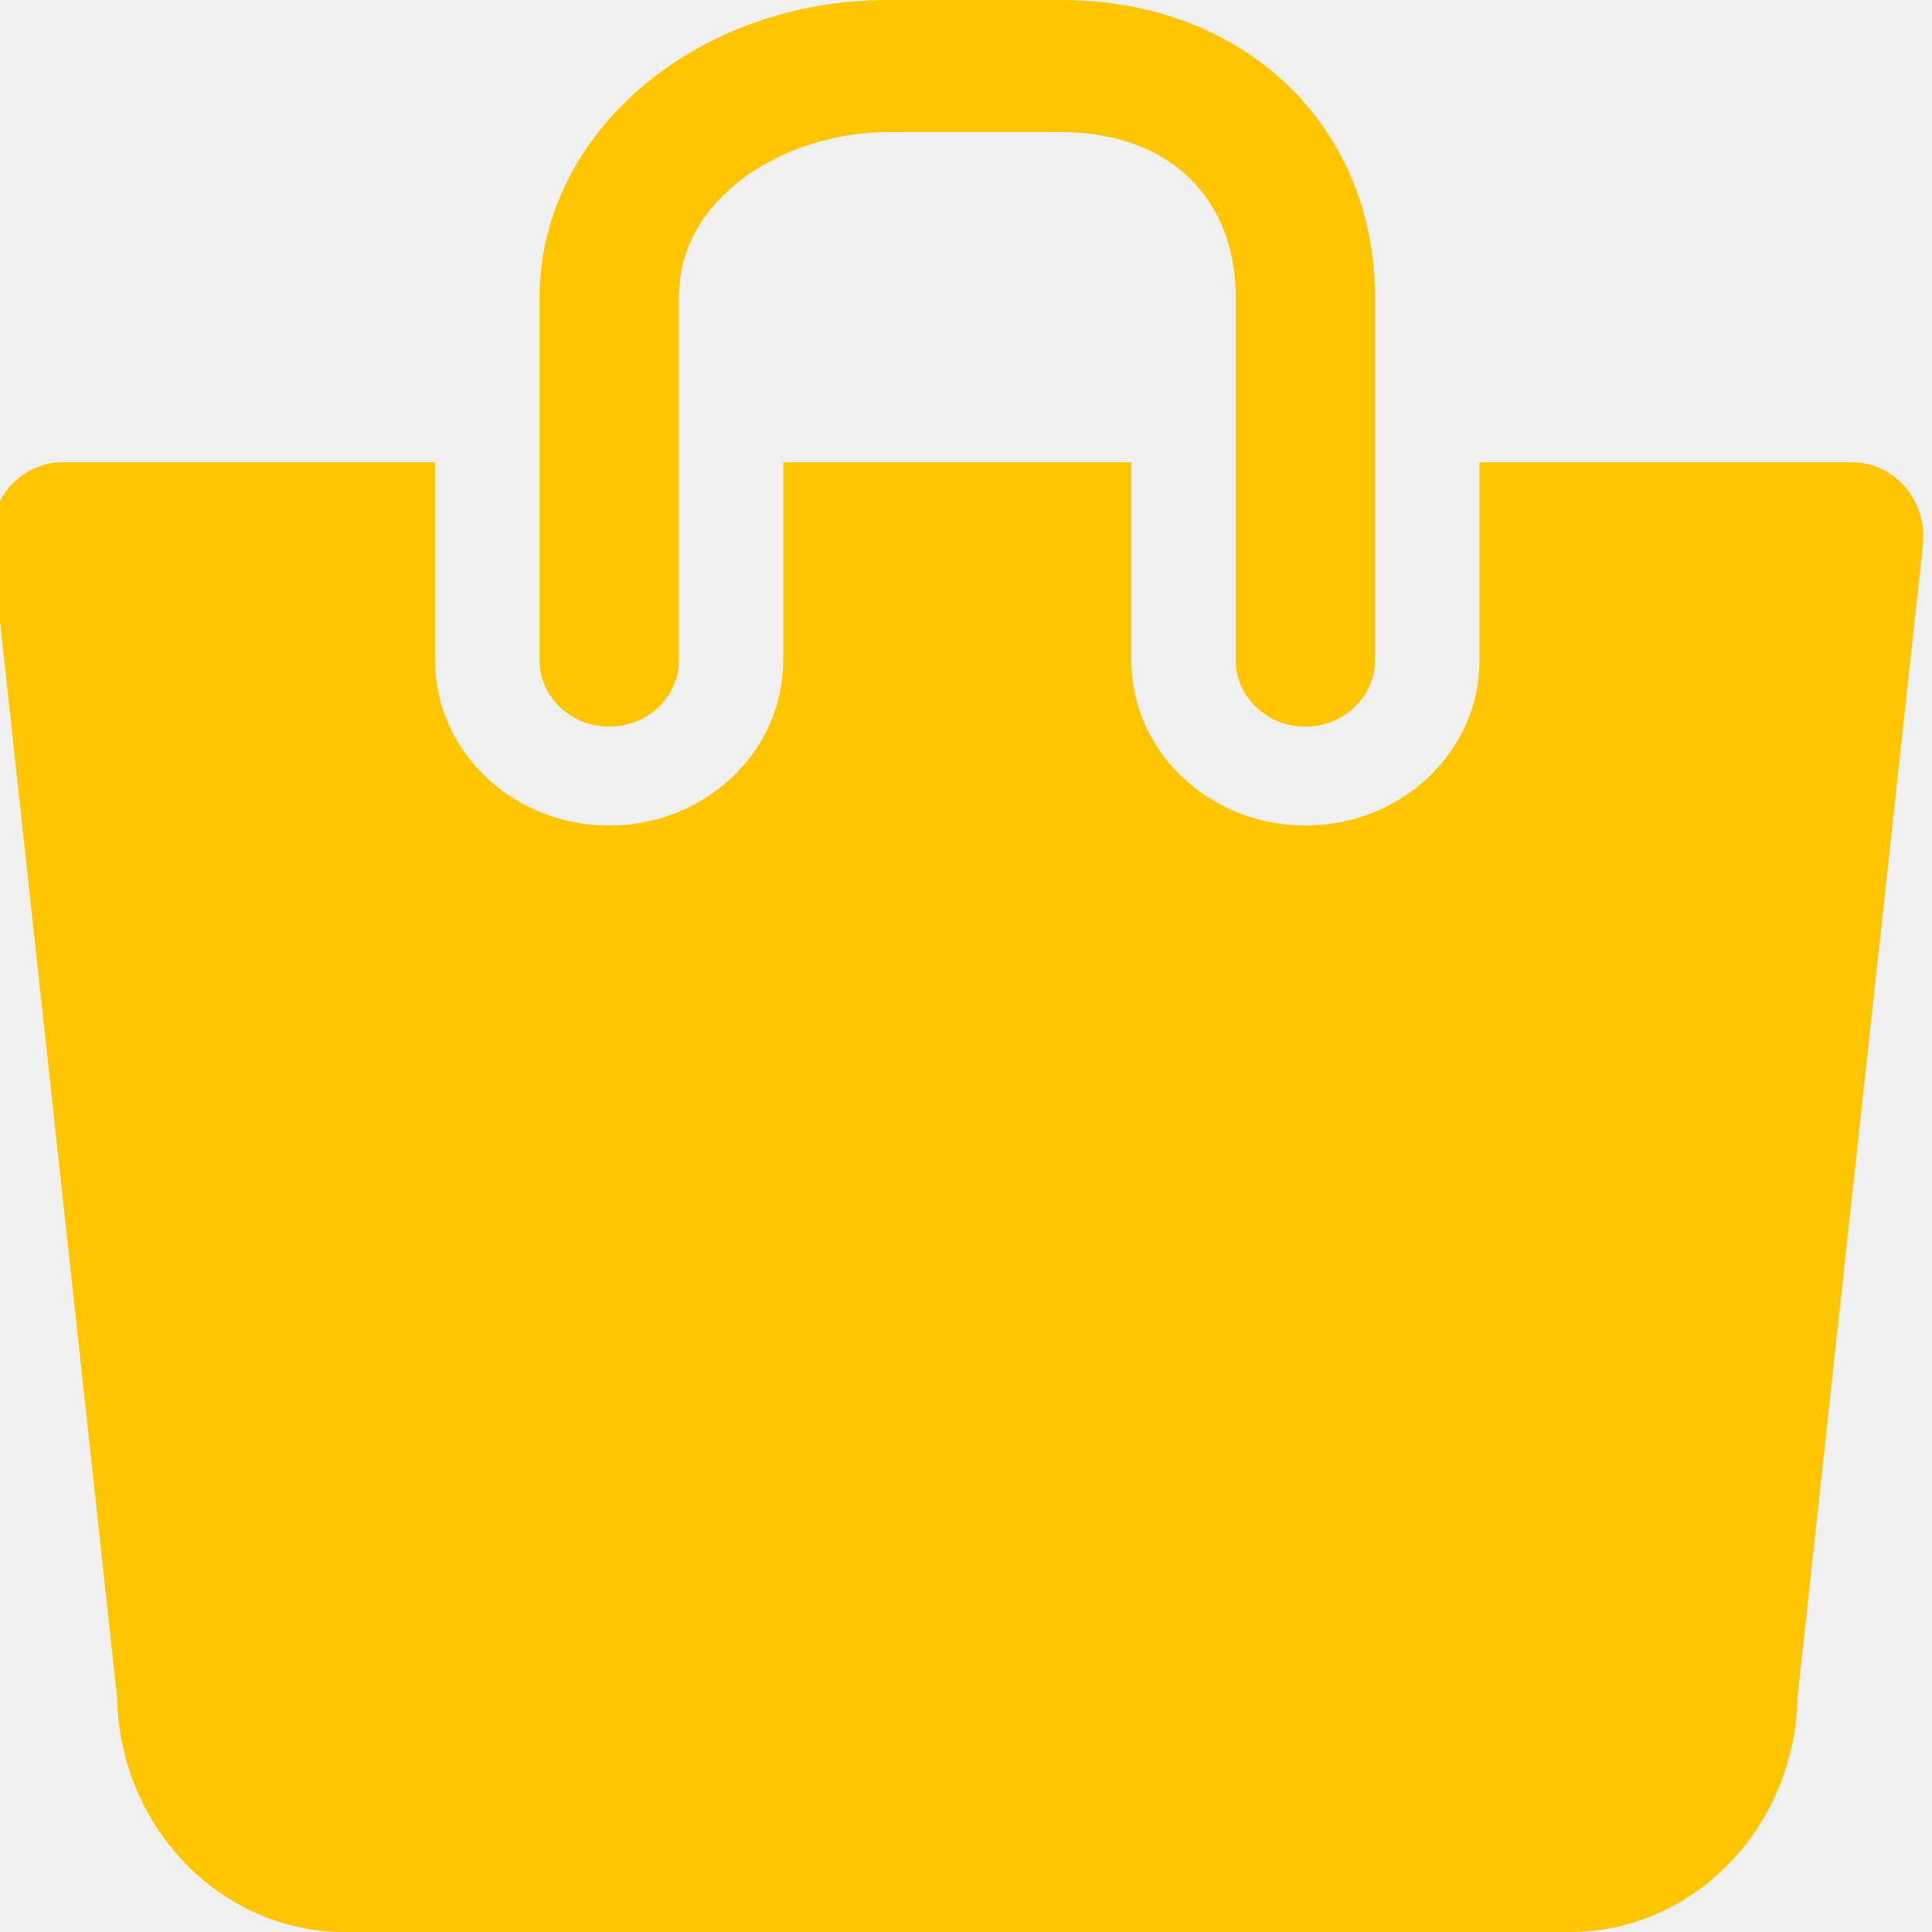
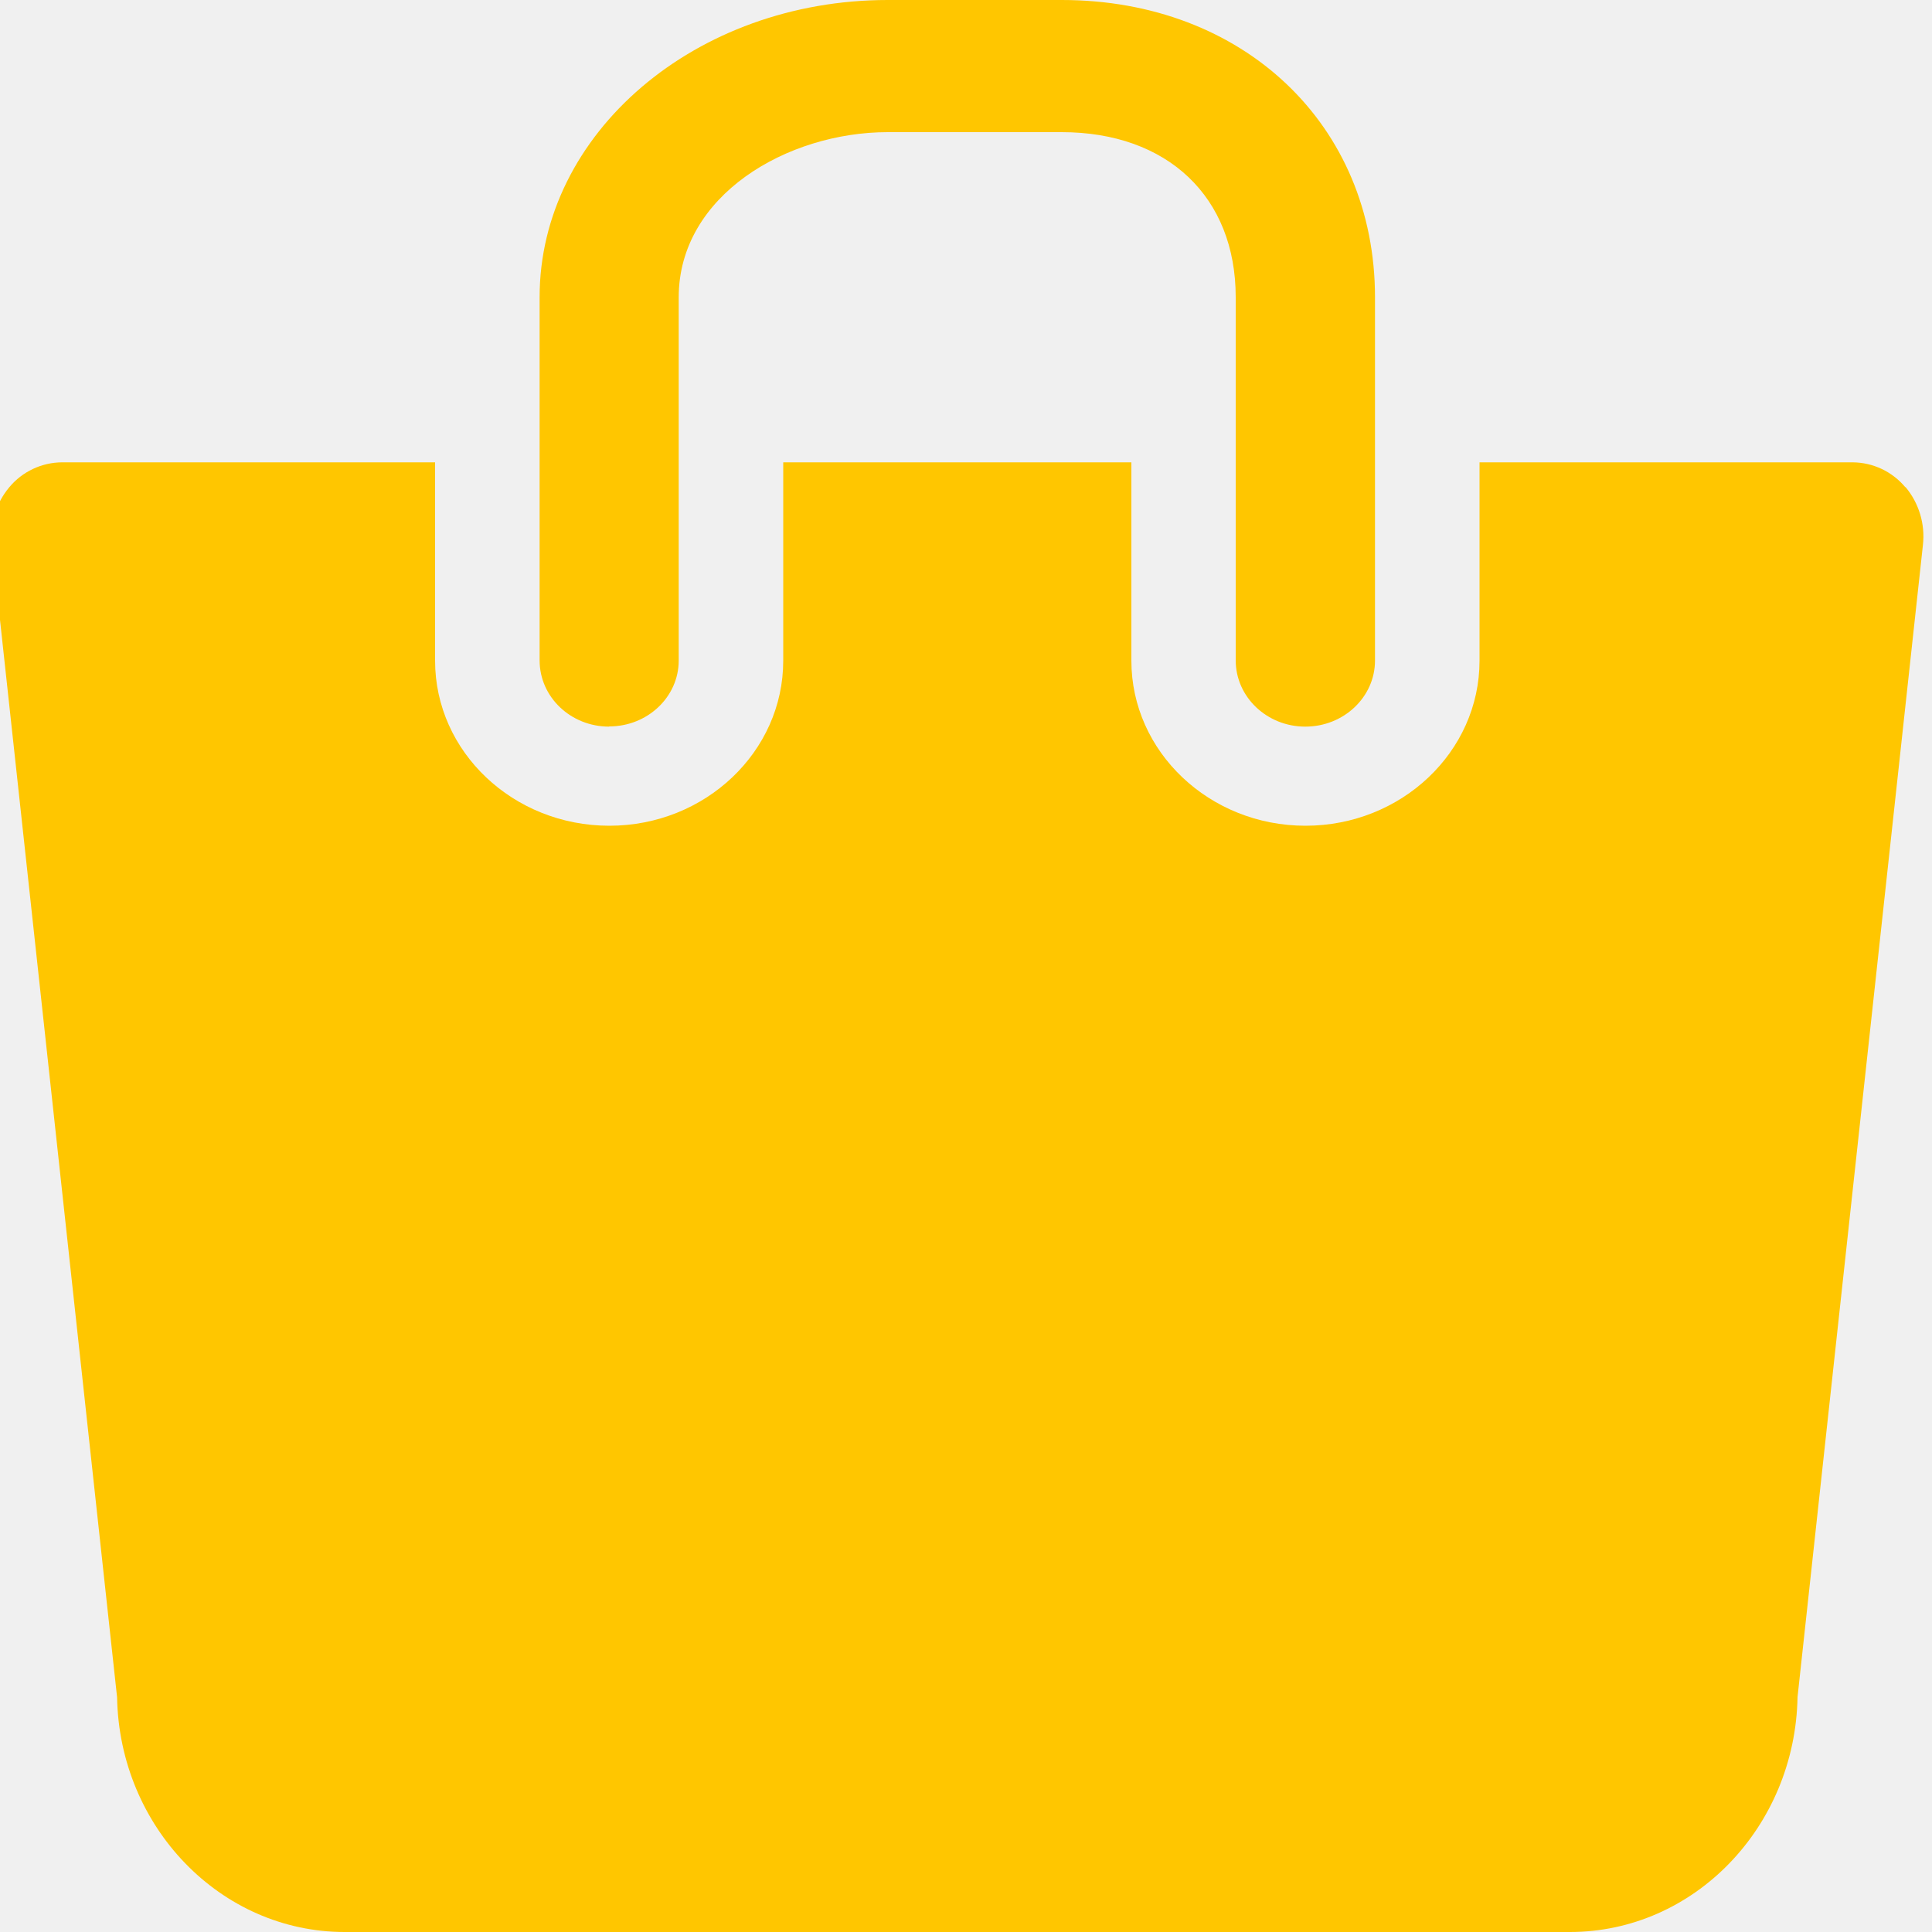
- <svg xmlns="http://www.w3.org/2000/svg" width="10" height="10" viewBox="0 0 10 10" fill="none">
-   <g clip-path="url(#clip0)">
-     <path d="M9.862 2.522C9.793 2.44 9.693 2.393 9.589 2.393H7.658V3.419C7.658 3.89 7.254 4.273 6.757 4.273C6.26 4.273 5.856 3.89 5.856 3.419V2.393H4.054V3.419C4.054 3.89 3.65 4.273 3.153 4.273C2.656 4.273 2.252 3.89 2.252 3.419V2.393H0.321C0.217 2.393 0.117 2.44 0.048 2.522C-0.022 2.603 -0.054 2.712 -0.043 2.821L0.606 8.785C0.618 9.457 1.142 10 1.784 10H8.126C8.768 10 9.292 9.457 9.304 8.784L9.953 2.821C9.964 2.712 9.932 2.603 9.862 2.522Z" fill="#FFC600" />
-     <path d="M3.153 3.761C3.352 3.761 3.514 3.607 3.514 3.419V1.538C3.514 1.011 4.075 0.684 4.595 0.684H5.496C6.043 0.684 6.396 1.019 6.396 1.538V3.419C6.396 3.607 6.558 3.761 6.757 3.761C6.955 3.761 7.117 3.607 7.117 3.419V1.538C7.117 0.647 6.435 0 5.496 0H4.595C3.601 0 2.793 0.69 2.793 1.538V3.419C2.793 3.607 2.954 3.761 3.153 3.761Z" fill="#FFC600" />
+ <svg xmlns="http://www.w3.org/2000/svg" width="10" height="10" fill="none">
+   <g clip-path="url(#clip0)" fill="#FFC600">
+     <path d="M9.862 2.522a.358.358 0 00-.273-.129H7.658V3.42c0 .471-.404.854-.901.854s-.901-.383-.901-.854V2.393H4.054V3.42c0 .471-.404.854-.9.854-.498 0-.902-.383-.902-.854V2.393H.321a.358.358 0 00-.273.129.397.397 0 00-.09.3l.648 5.963C.618 9.457 1.142 10 1.784 10h6.342c.642 0 1.166-.543 1.178-1.216l.649-5.963a.398.398 0 00-.09-.3z" />
+     <path d="M3.153 3.76c.199 0 .36-.153.36-.341v-1.88c0-.528.562-.855 1.082-.855h.9c.548 0 .901.335.901.854v1.88c0 .19.162.343.36.343.2 0 .361-.154.361-.342v-1.88C7.117.646 6.435 0 5.496 0h-.901C3.6 0 2.793.69 2.793 1.538v1.88c0 .19.161.343.36.343z" />
  </g>
  <defs>
    <clipPath id="clip0">
-       <path d="M0 0H10V10H0V0Z" fill="white" />
+       <path d="M0 0h10v10H0V0z" fill="#fff" />
    </clipPath>
  </defs>
</svg>
